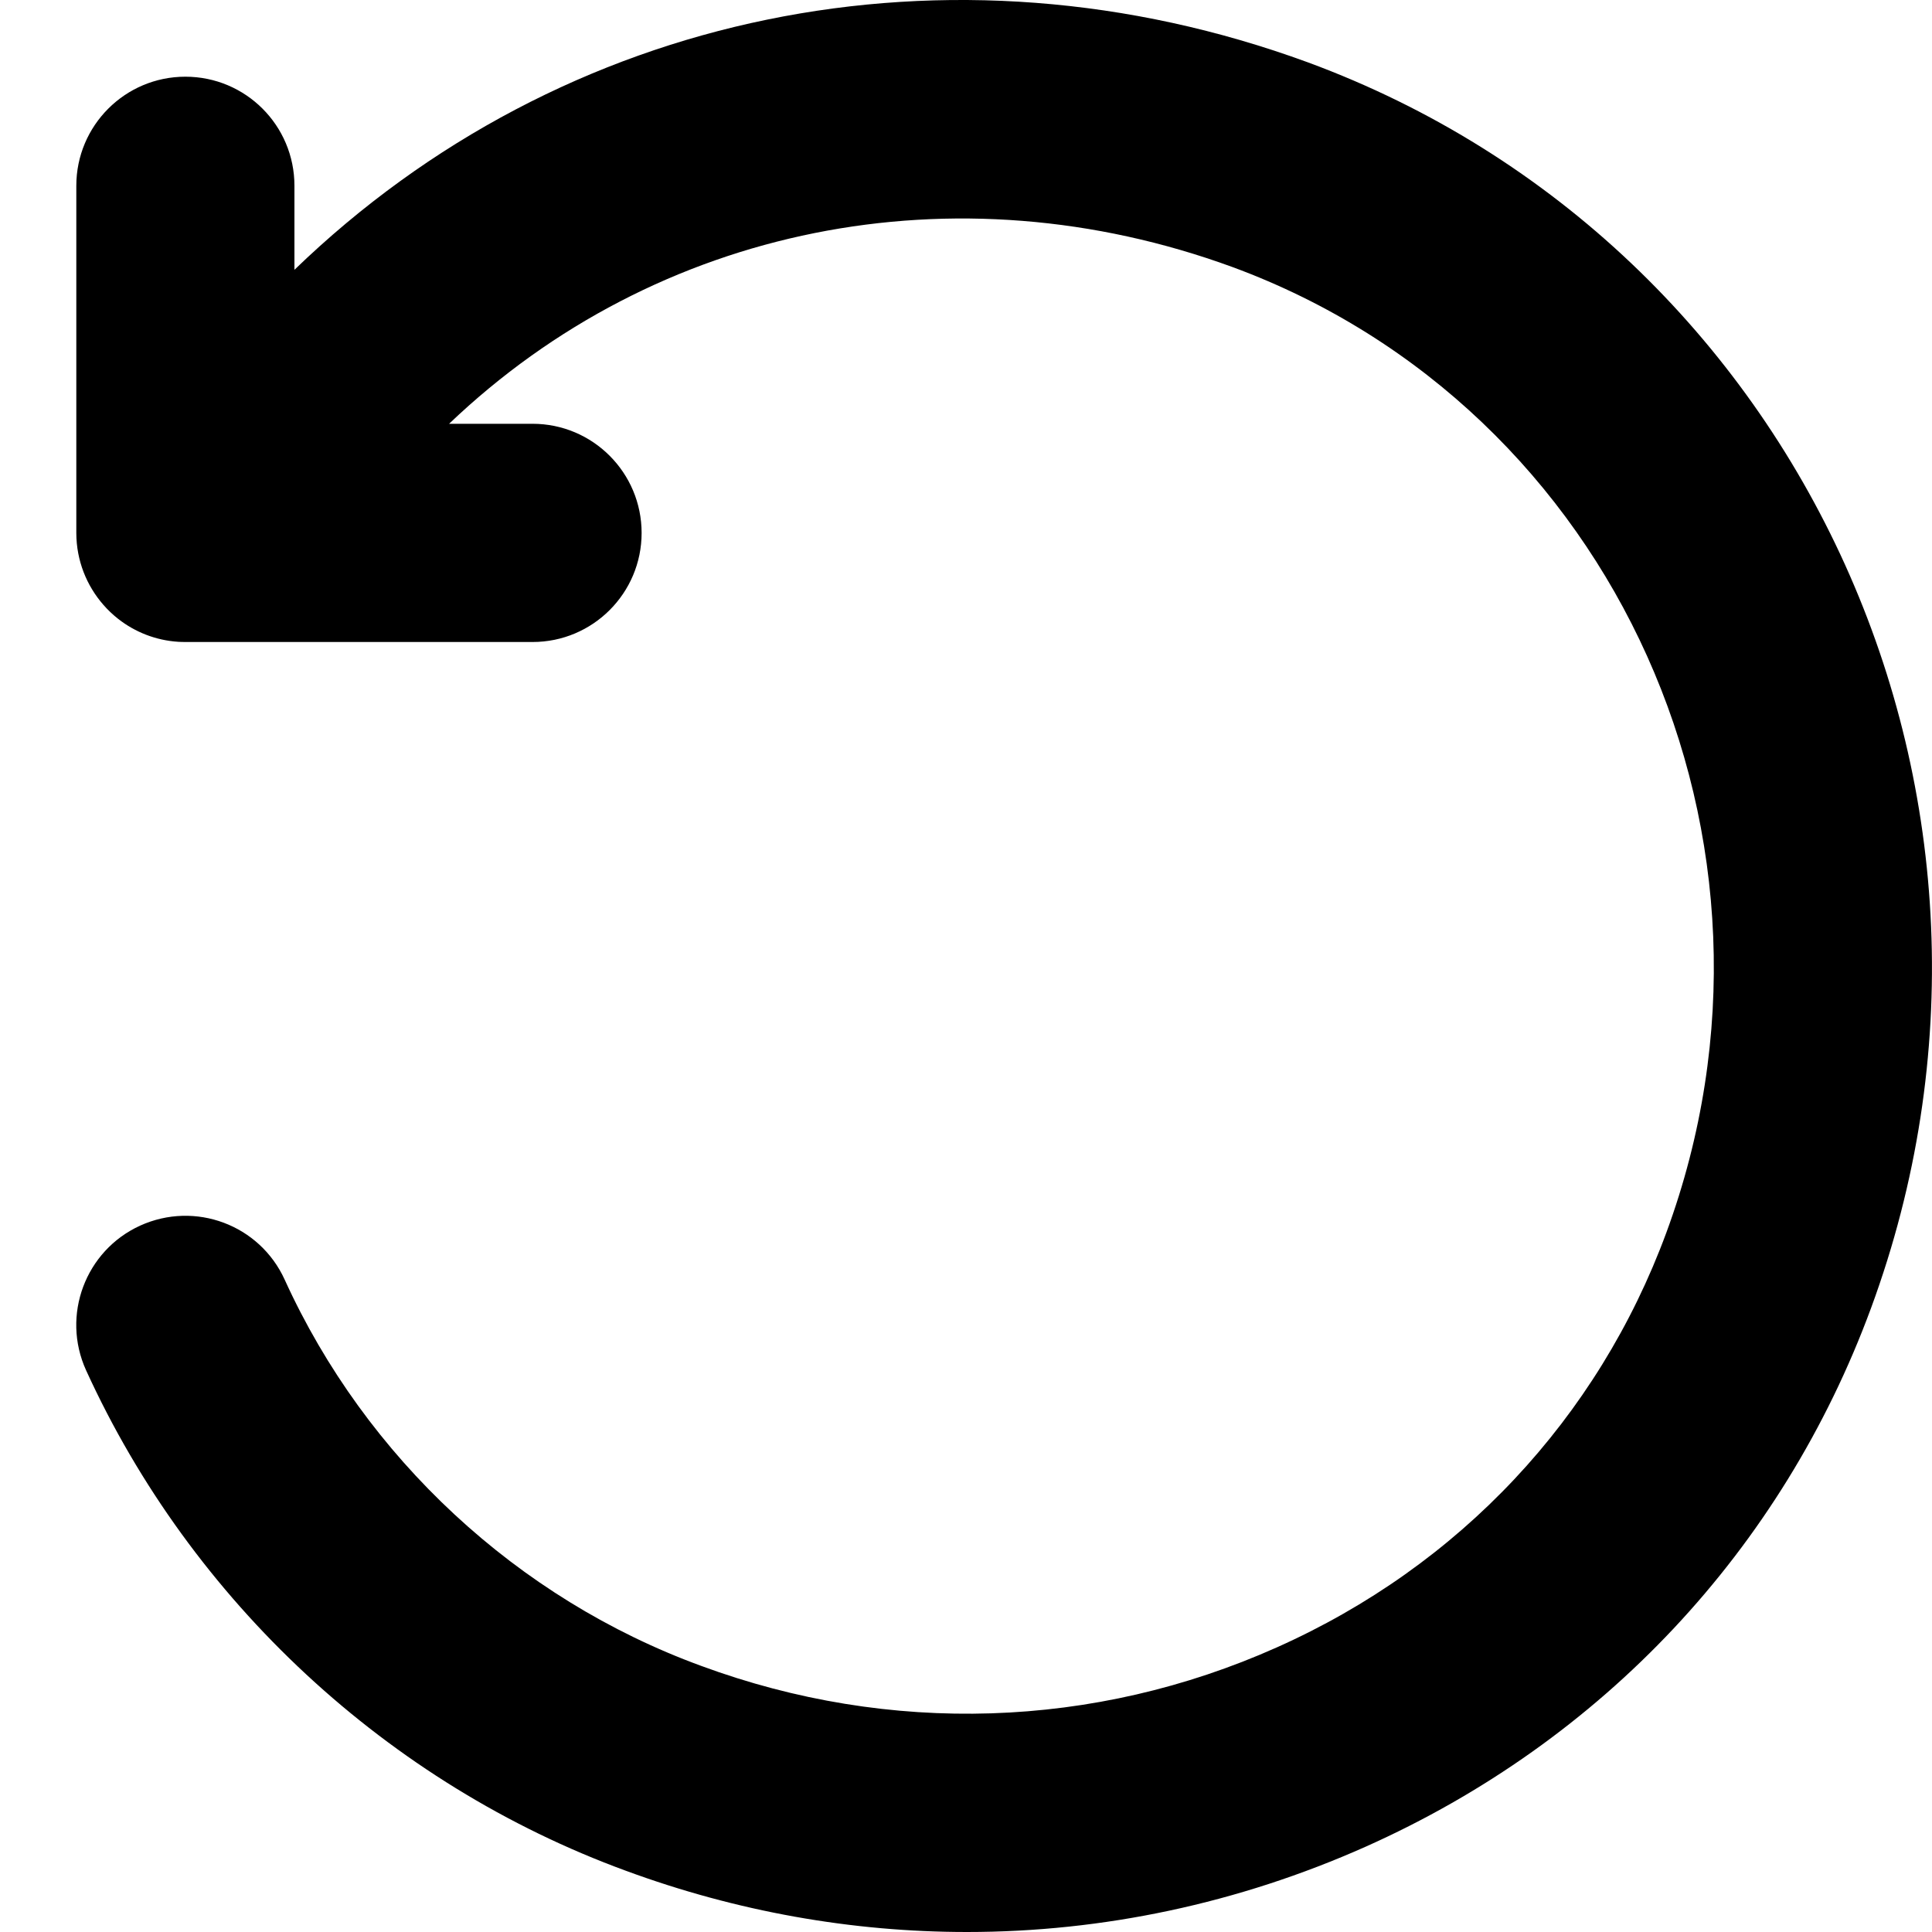
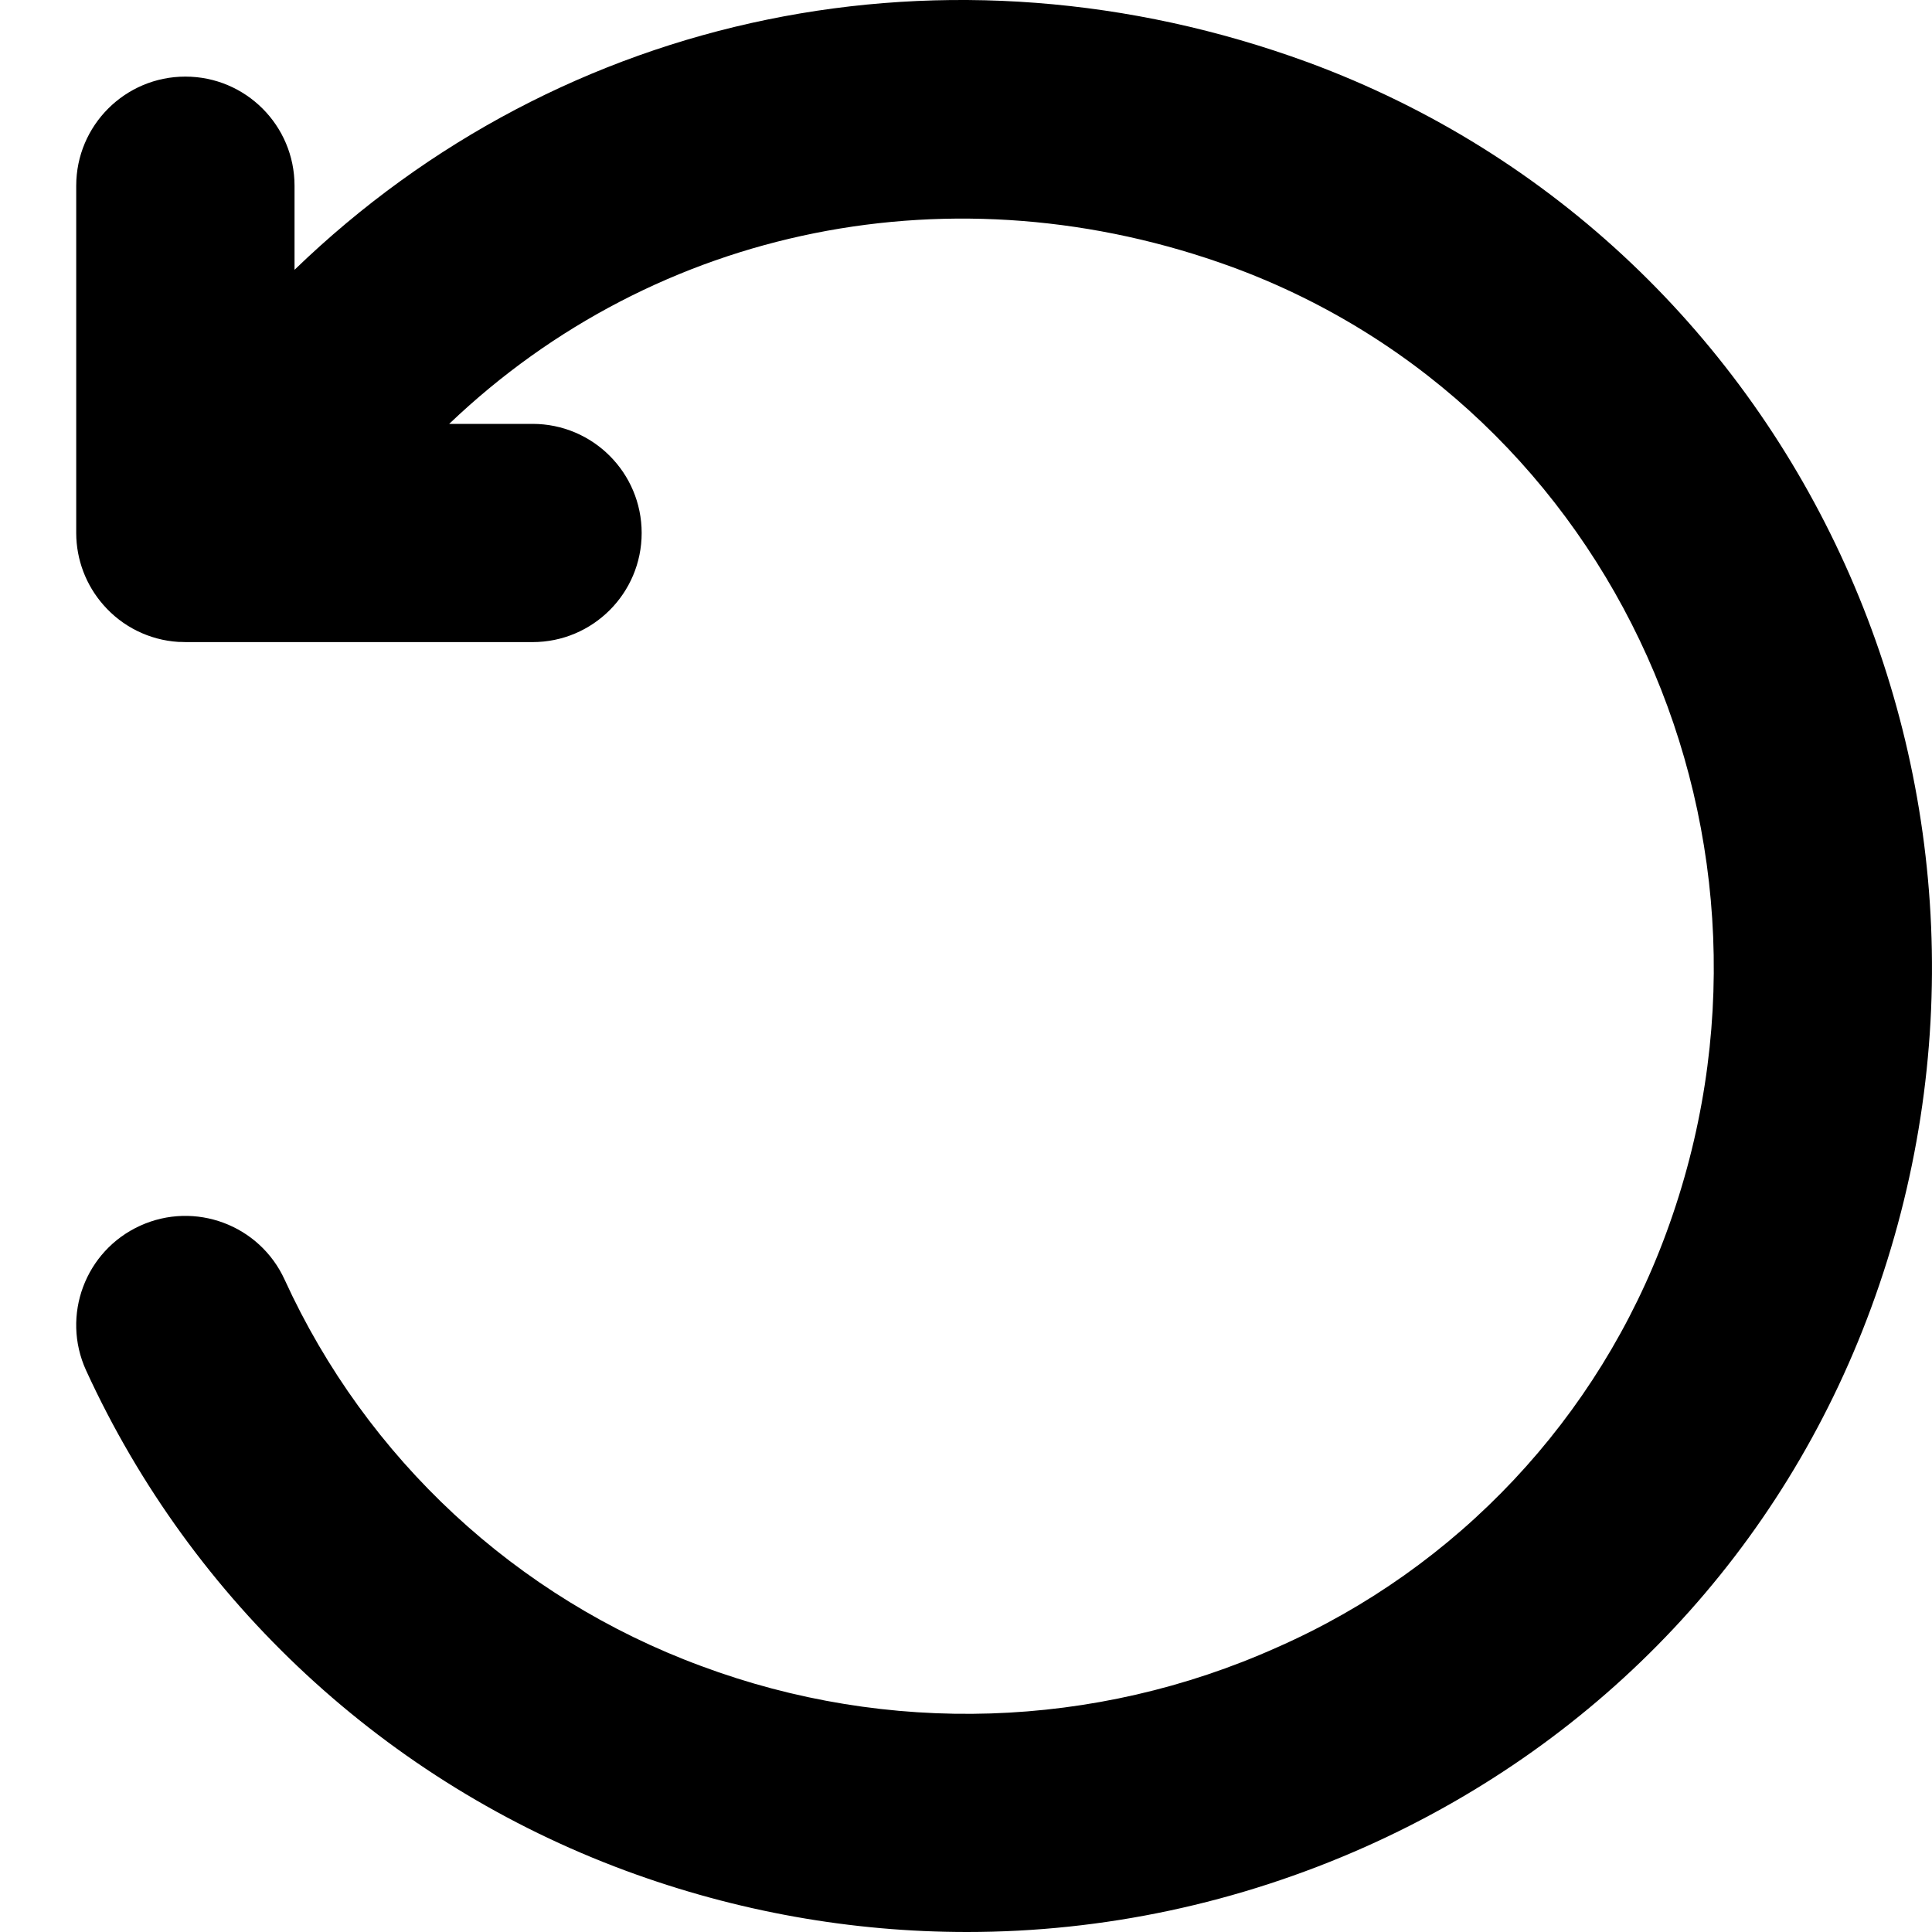
- <svg xmlns="http://www.w3.org/2000/svg" version="1.1" id="arrow-rotate-left" x="0px" y="0px" viewBox="0 0 20 20" enable-background="new 0 0 20 20" xml:space="preserve">
-   <g>
-     <g>
-       <path fill="currentColor" d="M10.01,20c1.407,0,2.809-0.296,4.127-0.883c2.453-1.095,4.311-3.076,5.232-5.576    c1.921-5.218-0.695-11.003-5.831-12.896C9.827-0.715,5.824,0.11,3.048,2.793V1.923    c0-0.624-0.505-1.129-1.129-1.129S0.79,1.3,0.79,1.923v3.593c0,0.001,0,0.003,0,0.003    c0.001,0.285,0.107,0.544,0.28,0.742c0.001,0,0.001,0.001,0.001,0.001l0,0    c0.046,0.053,0.098,0.102,0.154,0.146c0.173,0.135,0.387,0.221,0.621,0.236    c0.026,0.002,0.044,0.001,0.081,0.002h3.586c0.624,0,1.129-0.506,1.129-1.129    S6.137,4.387,5.513,4.387h-0.864c2.147-2.05,5.237-2.674,8.111-1.622    c3.965,1.462,5.981,5.946,4.49,9.995c-0.709,1.924-2.141,3.45-4.033,4.294    c-1.89,0.844-4.005,0.912-5.959,0.191c-1.9-0.695-3.471-2.152-4.311-3.998    c-0.259-0.568-0.927-0.818-1.497-0.559c-0.567,0.259-0.817,0.929-0.559,1.497    c1.091,2.391,3.126,4.28,5.588,5.181C7.627,19.789,8.82,20,10.01,20z" />
-     </g>
-   </g>
+ <svg xmlns="http://www.w3.org/2000/svg" version="1.1" id="arrow-rotate-left" x="0" y="0" viewBox="0 0 20 20" xml:space="preserve">
+   <path fill="currentColor" d="M10.01 20c1.407 0 2.81-.296 4.127-.883 2.453-1.095 4.311-3.076 5.232-5.576C21.29 8.323 18.675 2.538 13.54.645 9.827-.715 5.824.11 3.049 2.793v-.87a1.129 1.129 0 10-2.26 0V5.52a1.13 1.13 0 00.282.743 1.123 1.123 0 00.775.382c.027.001.044 0 .08.002h3.587a1.129 1.129 0 100-2.259H4.65c2.147-2.05 5.237-2.674 8.11-1.622 3.965 1.462 5.98 5.946 4.49 9.995a7.521 7.521 0 01-4.033 4.294 7.86 7.86 0 01-5.96.191 7.656 7.656 0 01-4.31-3.998 1.129 1.129 0 10-2.056.938 9.94 9.94 0 005.588 5.18C7.627 19.79 8.82 20 10.01 20z" />
</svg>
